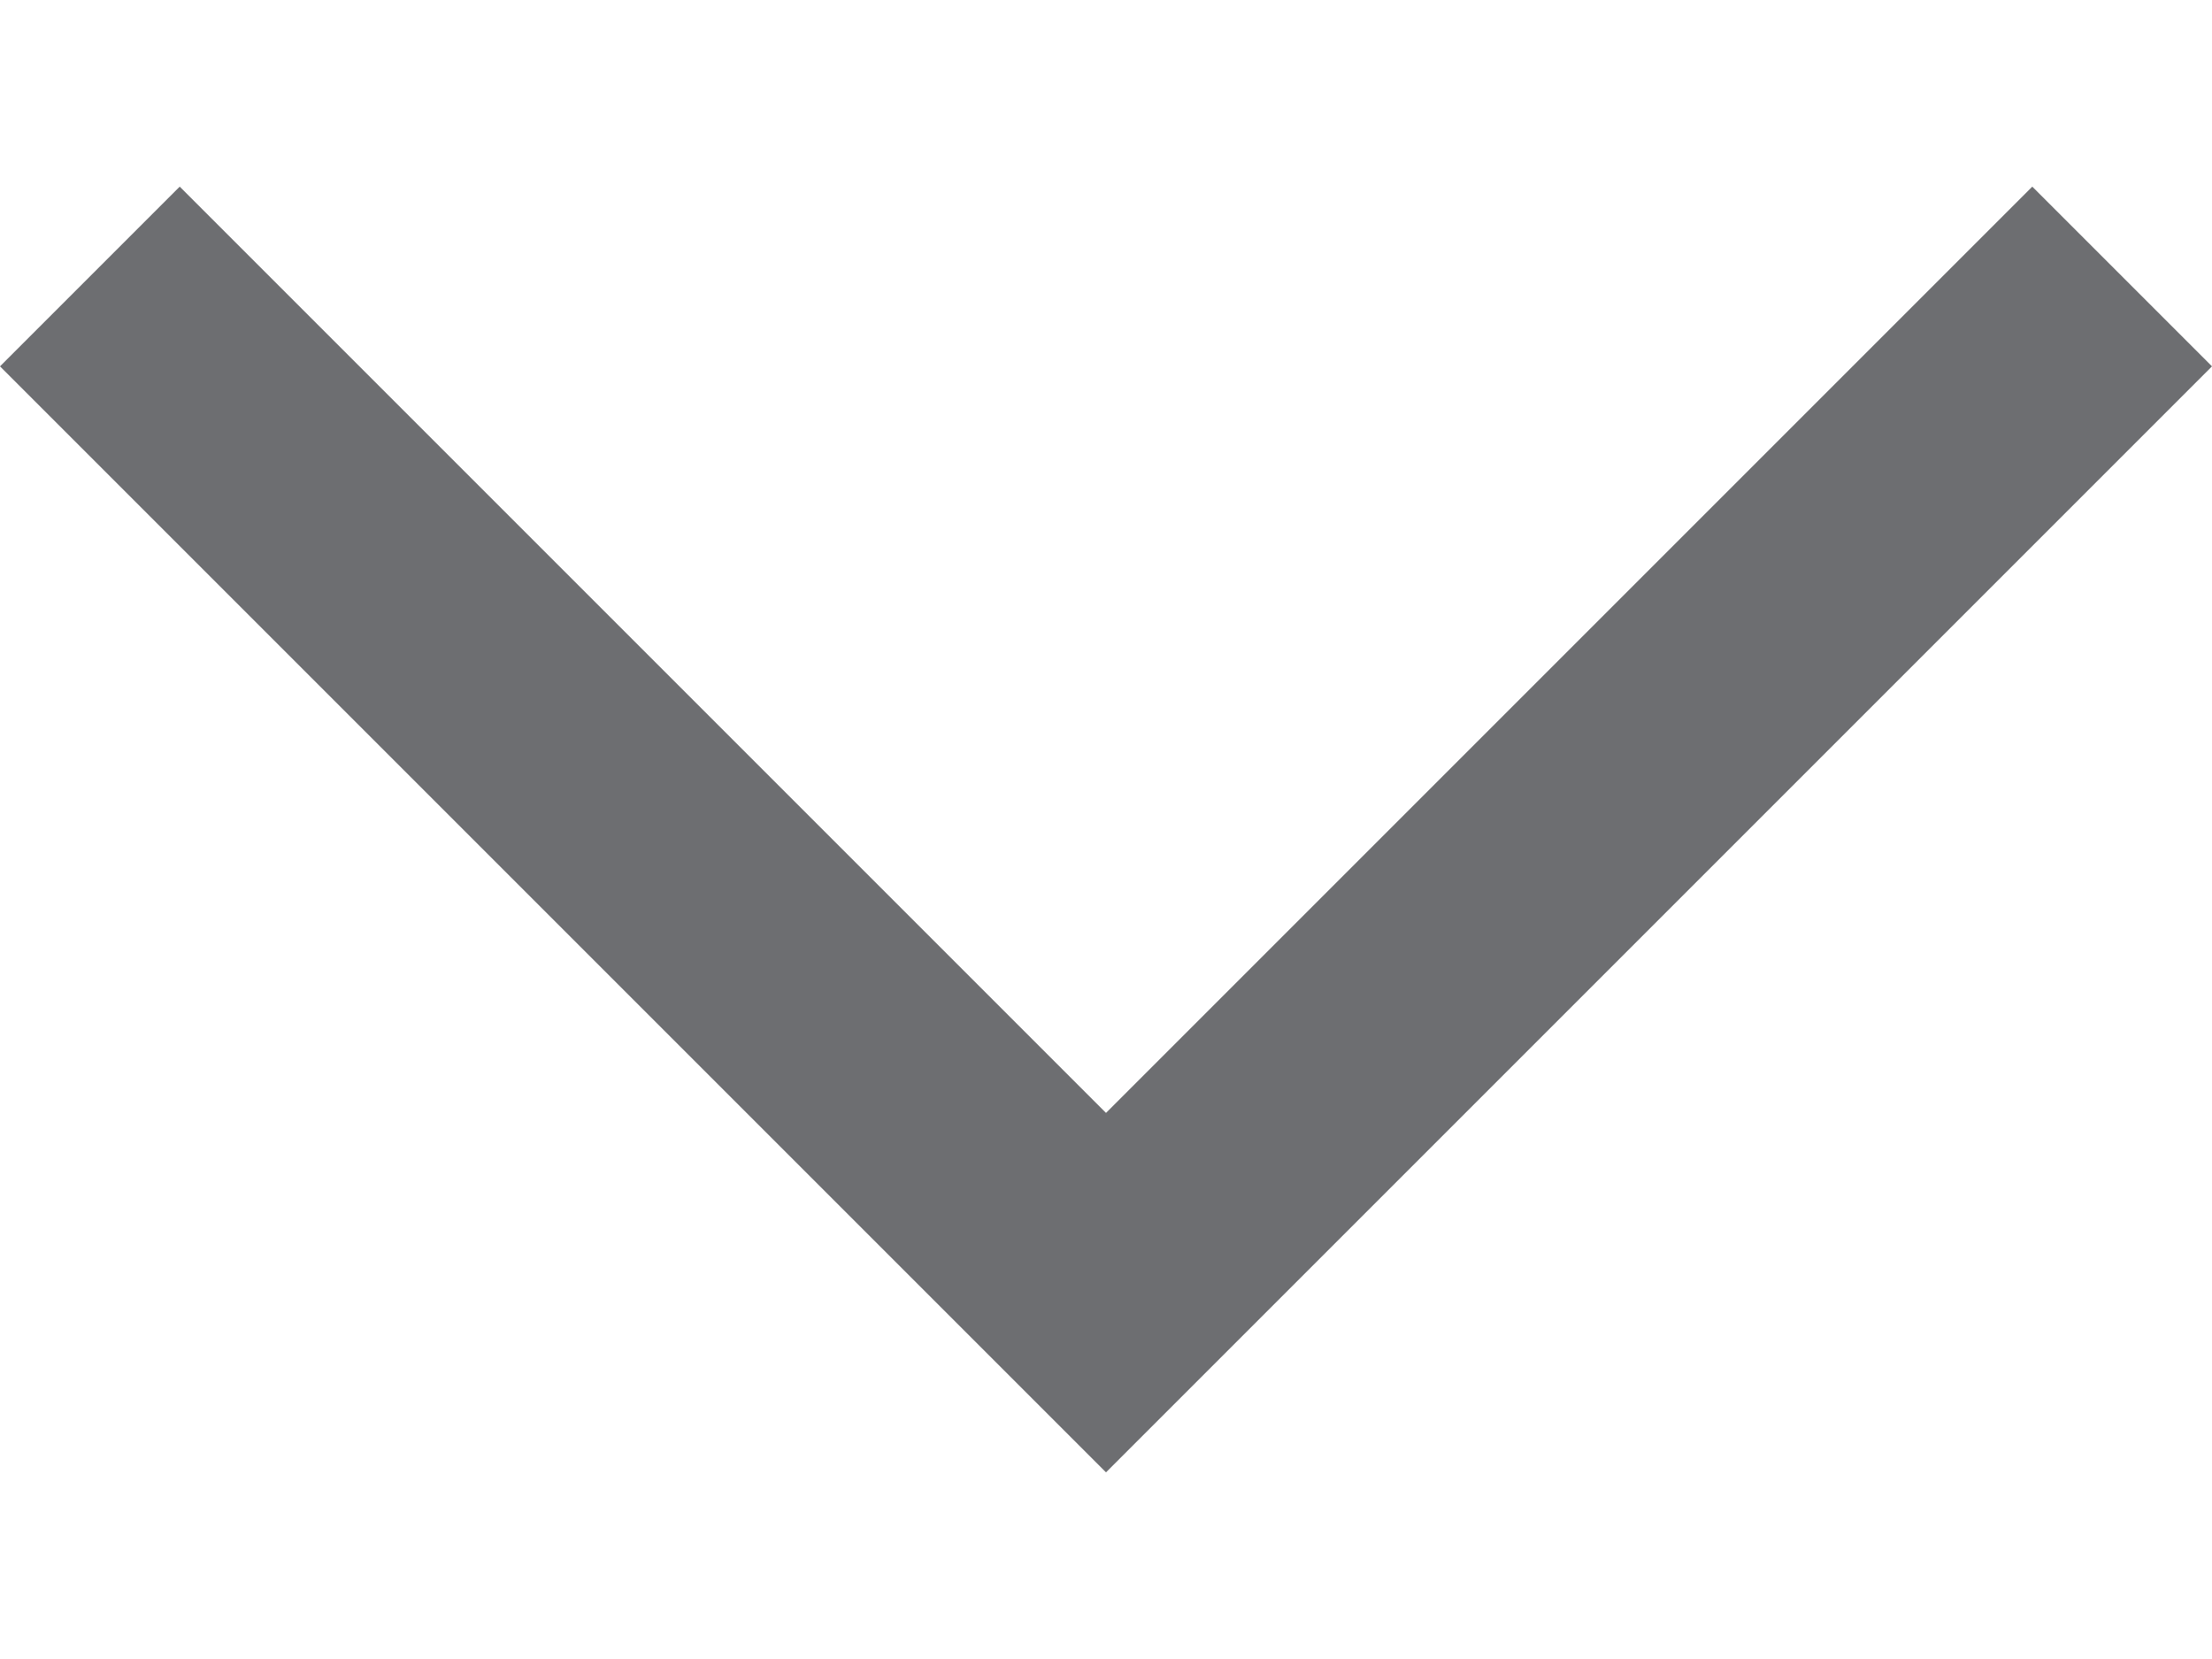
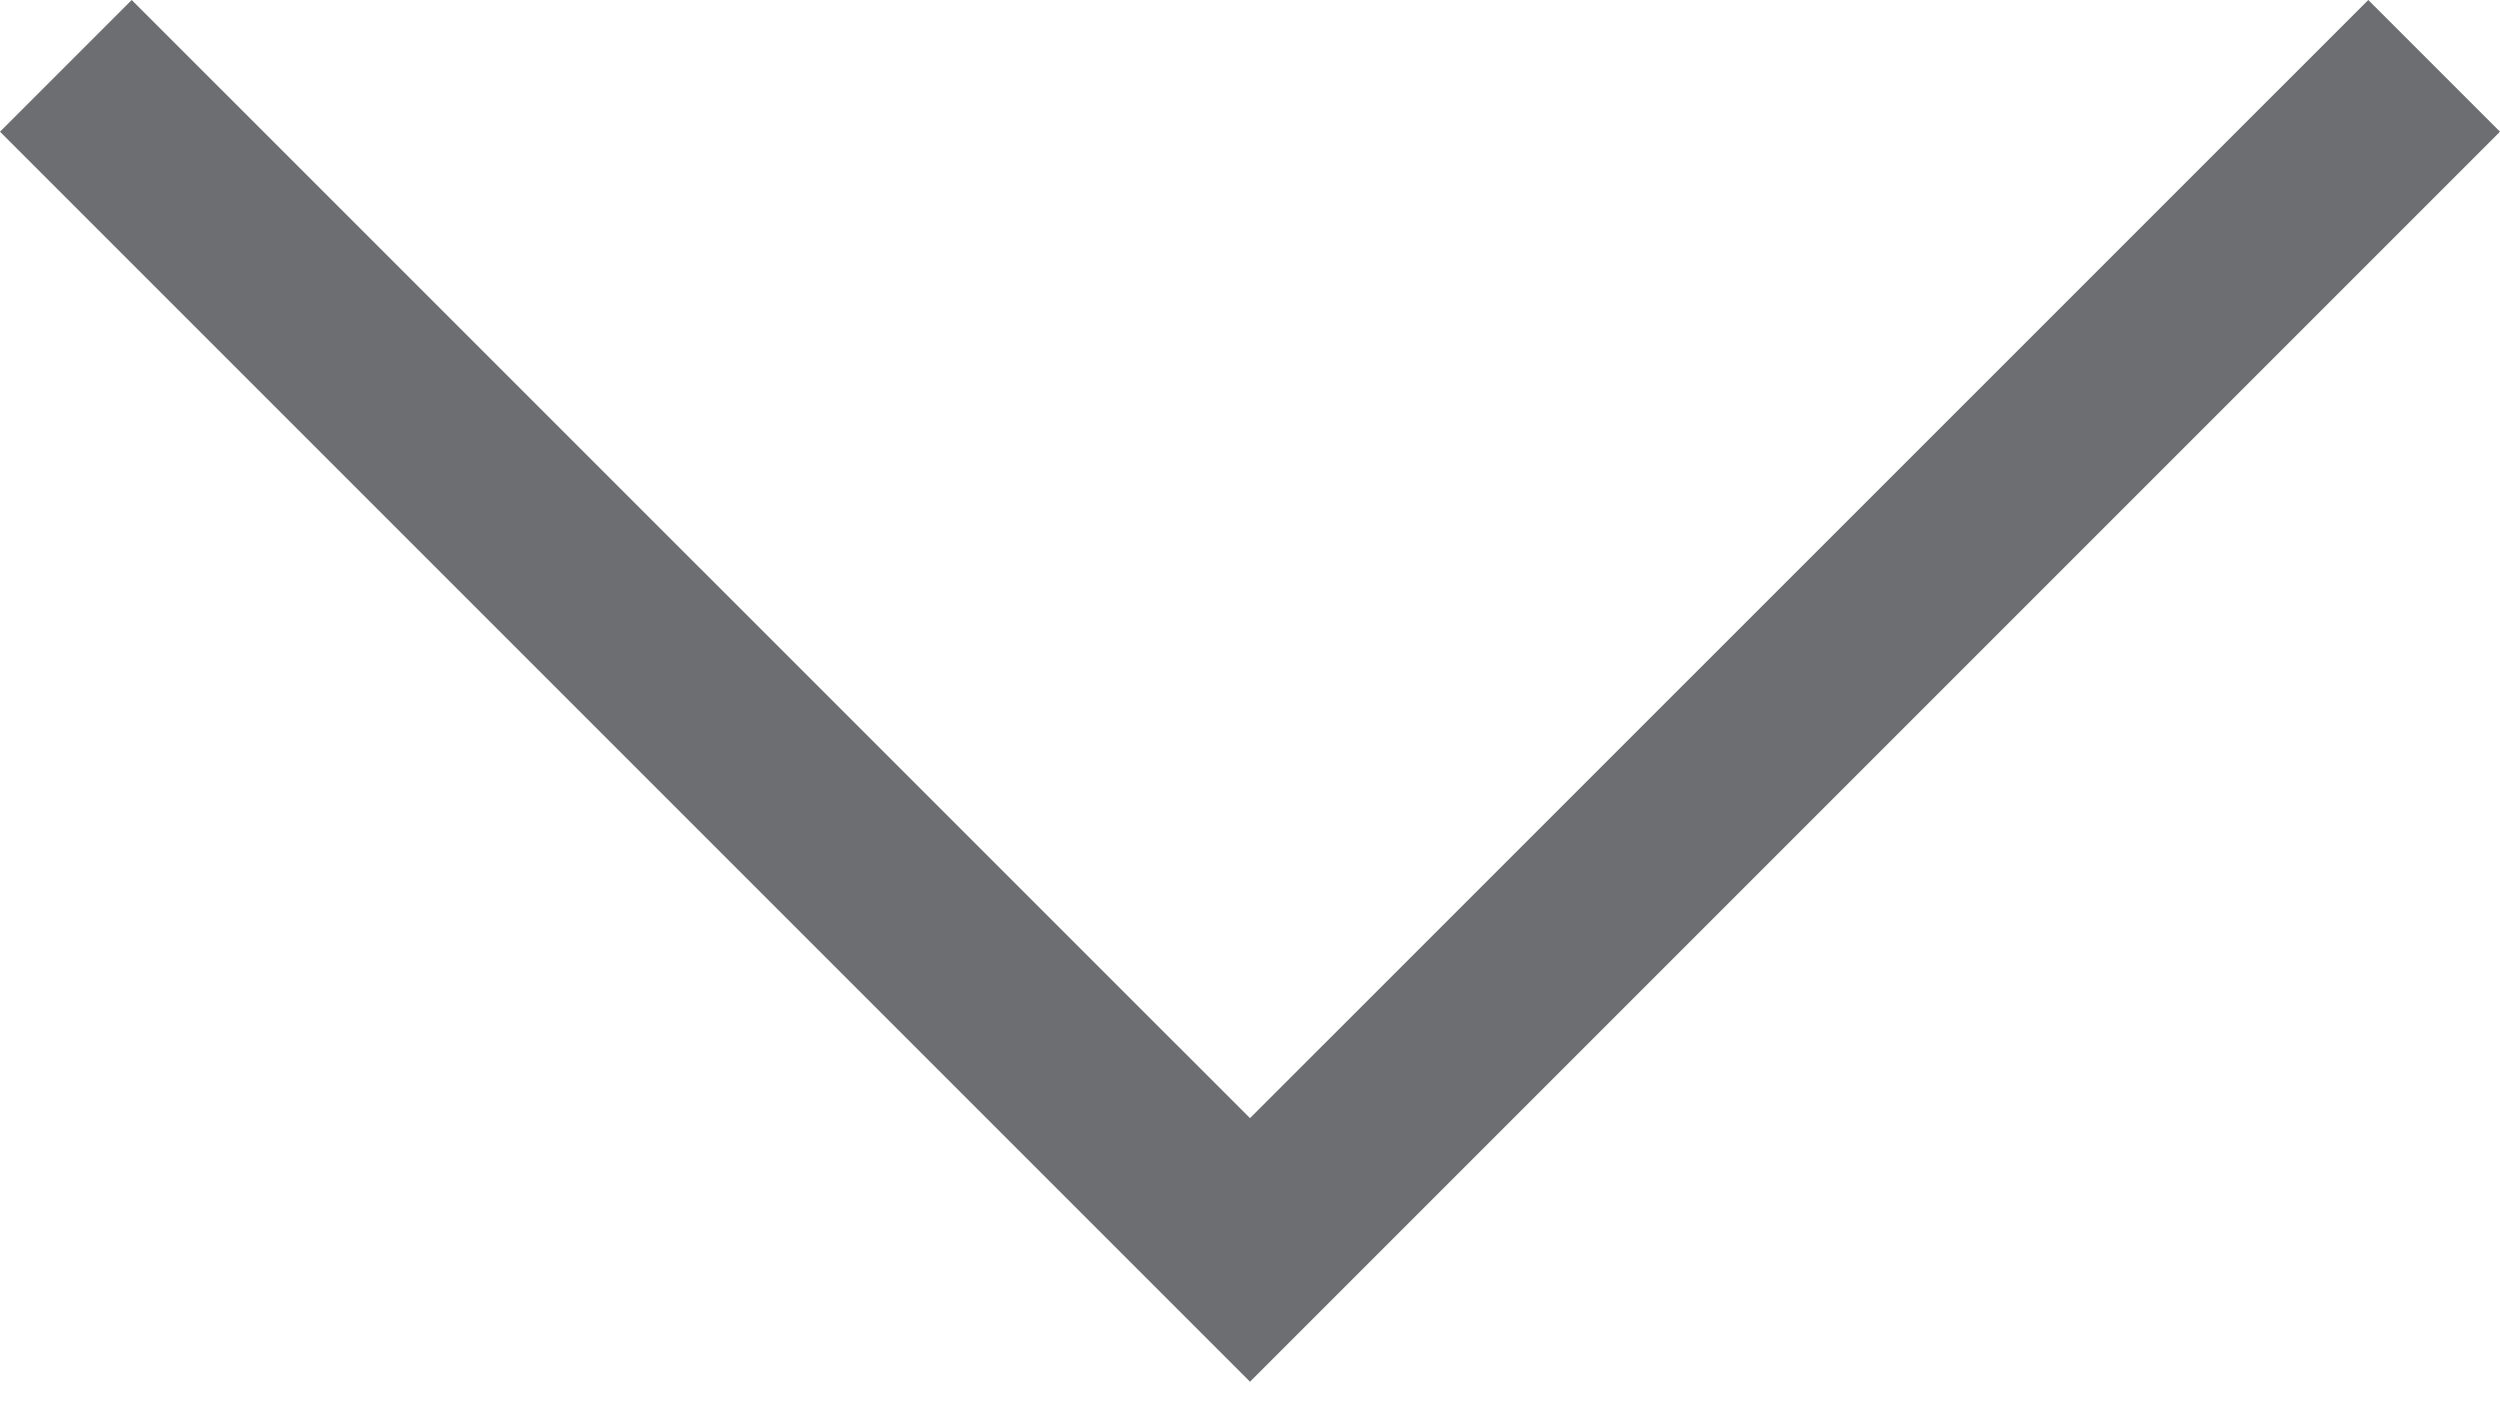
- <svg xmlns="http://www.w3.org/2000/svg" width="100%" height="100%" viewBox="0 0 8 6" version="1.1">
-   <g id="icon-/-8-px-/-chevron-down" stroke="none" stroke-width="1" fill="none" fill-rule="evenodd">
-     <rect id="Rectangle" x="0" y="0" width="8" height="6" />
-     <polygon id="Path-Copy-14" fill="#6D6E71" fill-rule="nonzero" points="7.35 0.675 8 1.325 4 5.325 0 1.325 0.65 0.675 4 4.025" />
+ <svg xmlns="http://www.w3.org/2000/svg" width="16px" height="9px" viewBox="0 0 16 9" version="1.1">
+   <g id="Assettests" stroke="none" stroke-width="1" fill="none" fill-rule="evenodd">
+     <g id="UI-kit" transform="translate(-6470, -205)" fill="#6D6E71">
+       <g id="pagination_hover" transform="translate(6275, 192)">
+         <g id="dropdown" transform="translate(137, 0)">
+           <polygon id="chevron" points="73.157 13 74 13.843 66 21.843 58 13.843 58.843 13 66 20.156" />
+         </g>
+       </g>
+     </g>
  </g>
</svg>
